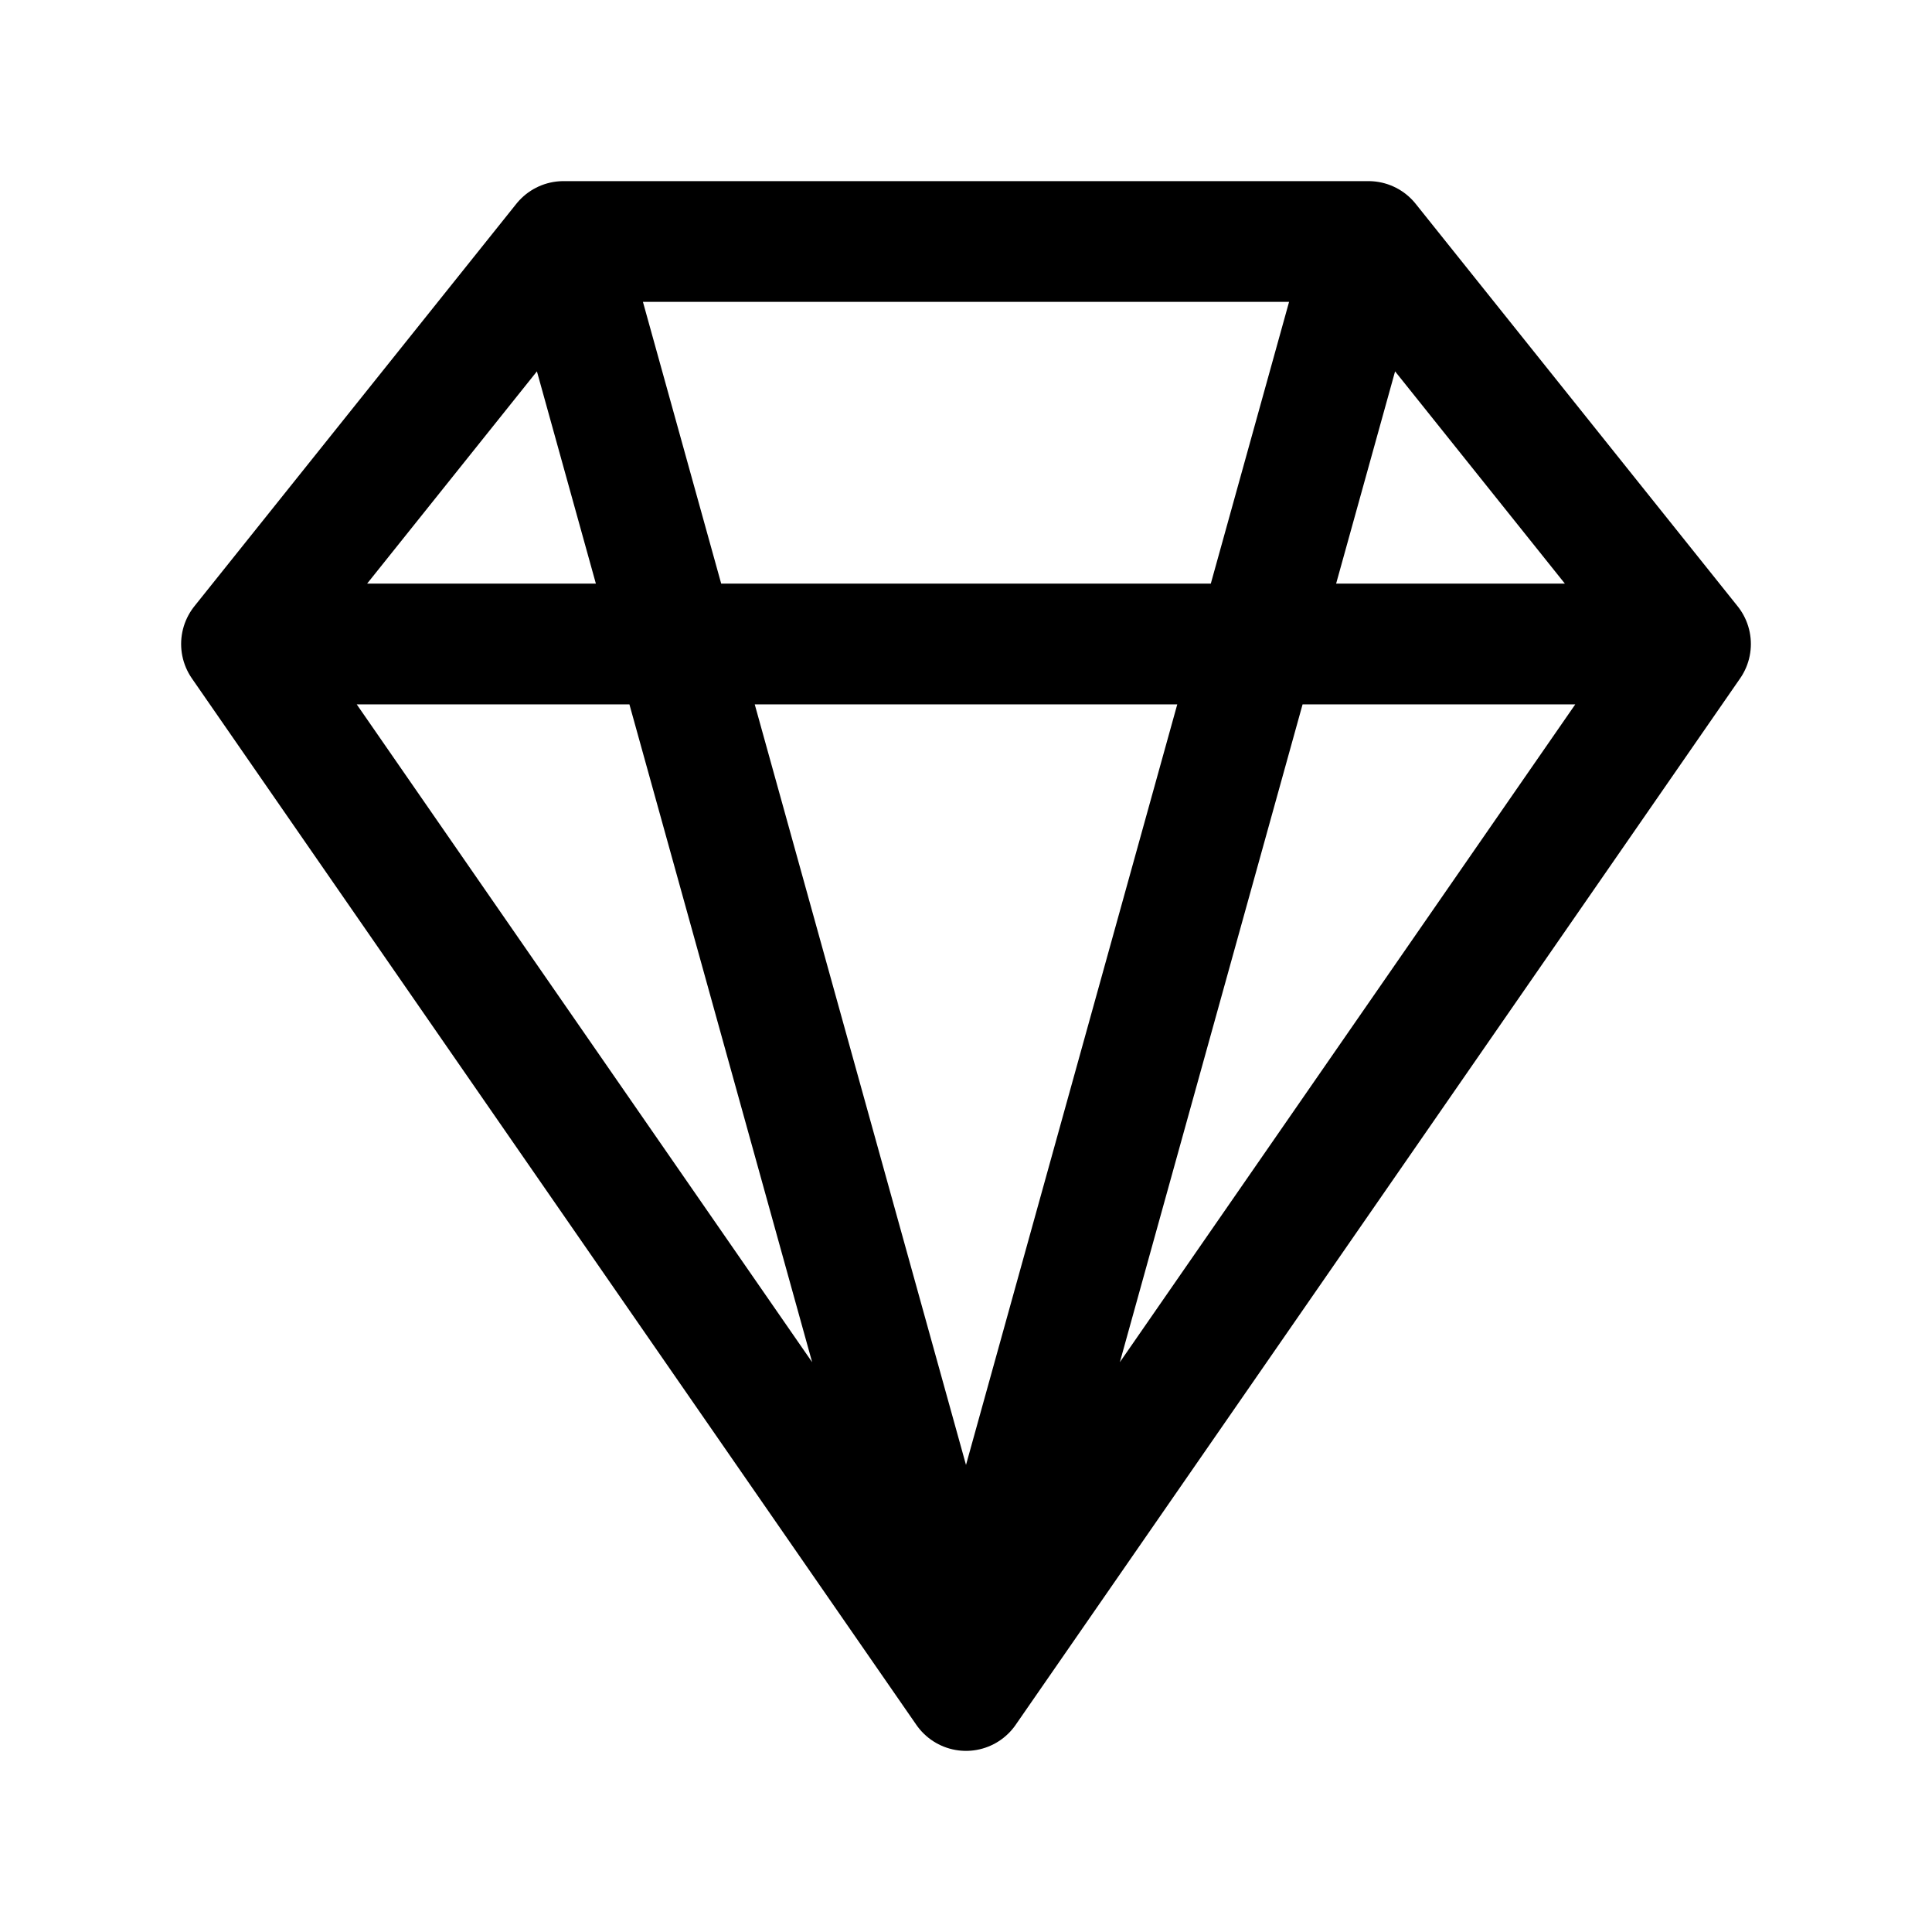
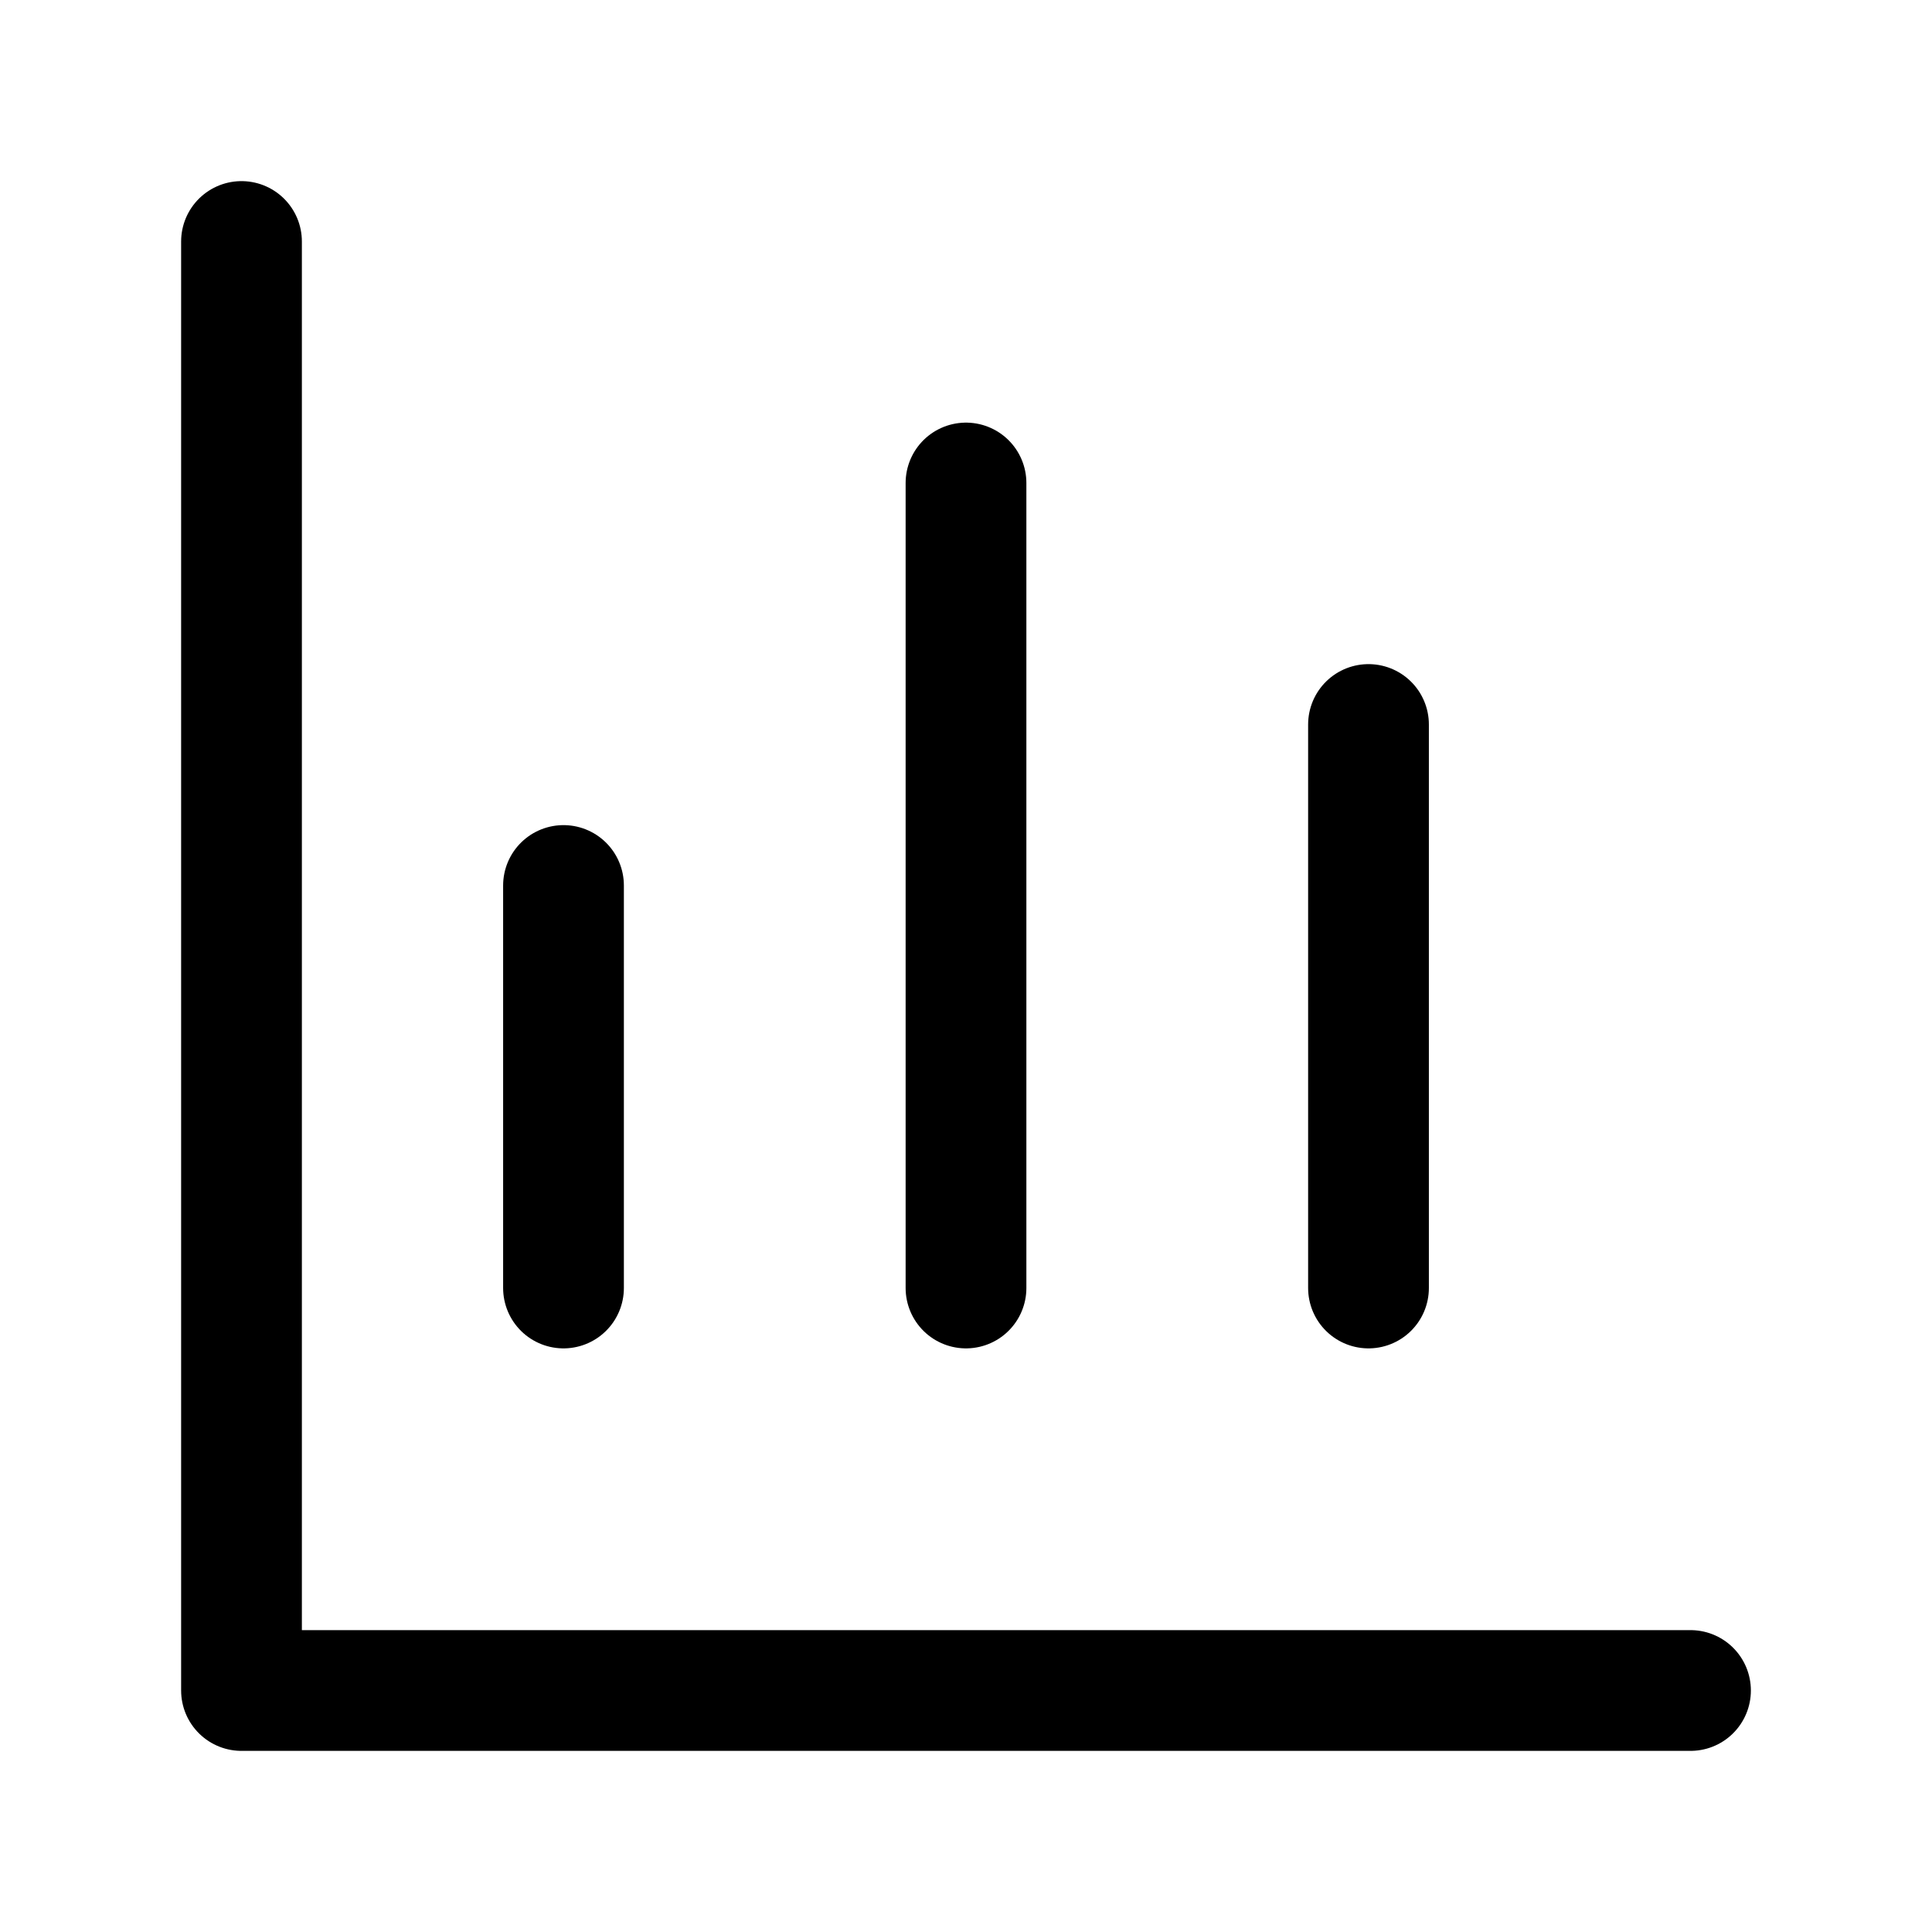
<svg xmlns="http://www.w3.org/2000/svg" viewBox="0 0 24 24">
  <g fill="none" stroke="currentColor" stroke-width="1.5" stroke-linecap="round" stroke-linejoin="round">
-     <path d="m3 8 4-5h10l4 5-9 13zM3 8h18M7 3l5 18 5-18" />
+     <path d="M3 3v18h18M7 16v-5M12 16V6M17 16V9" />
  </g>
</svg>
